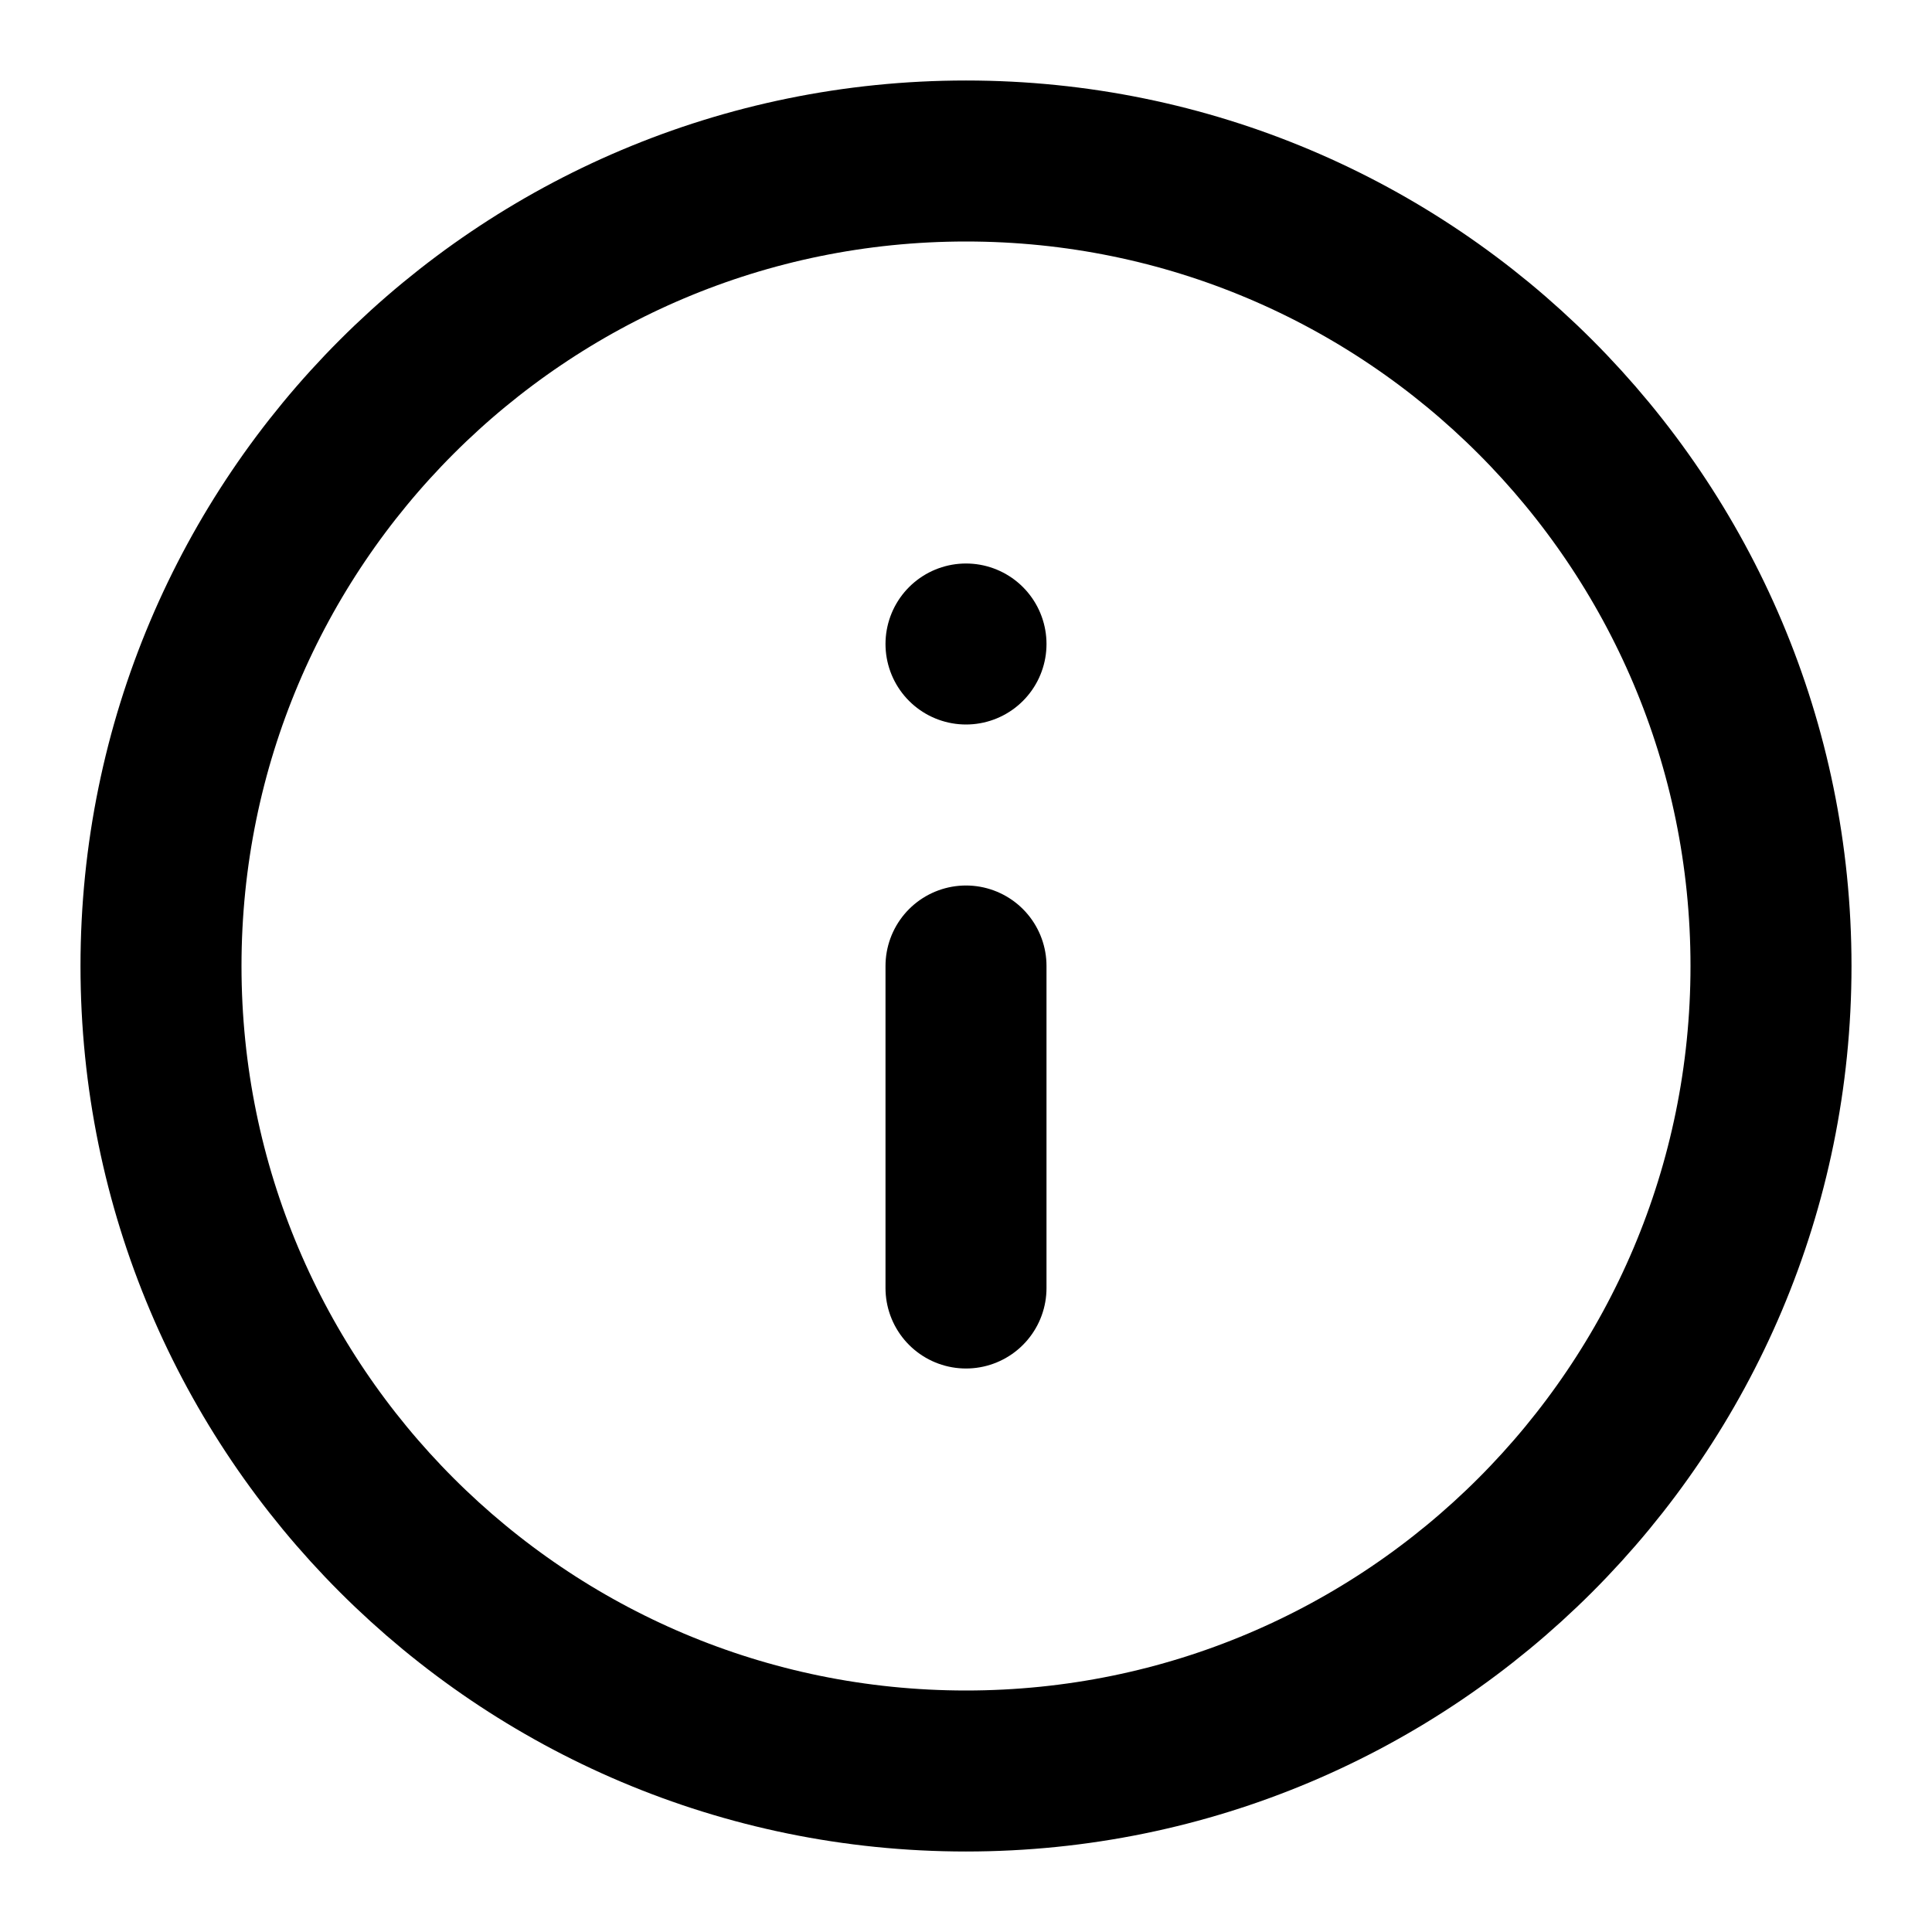
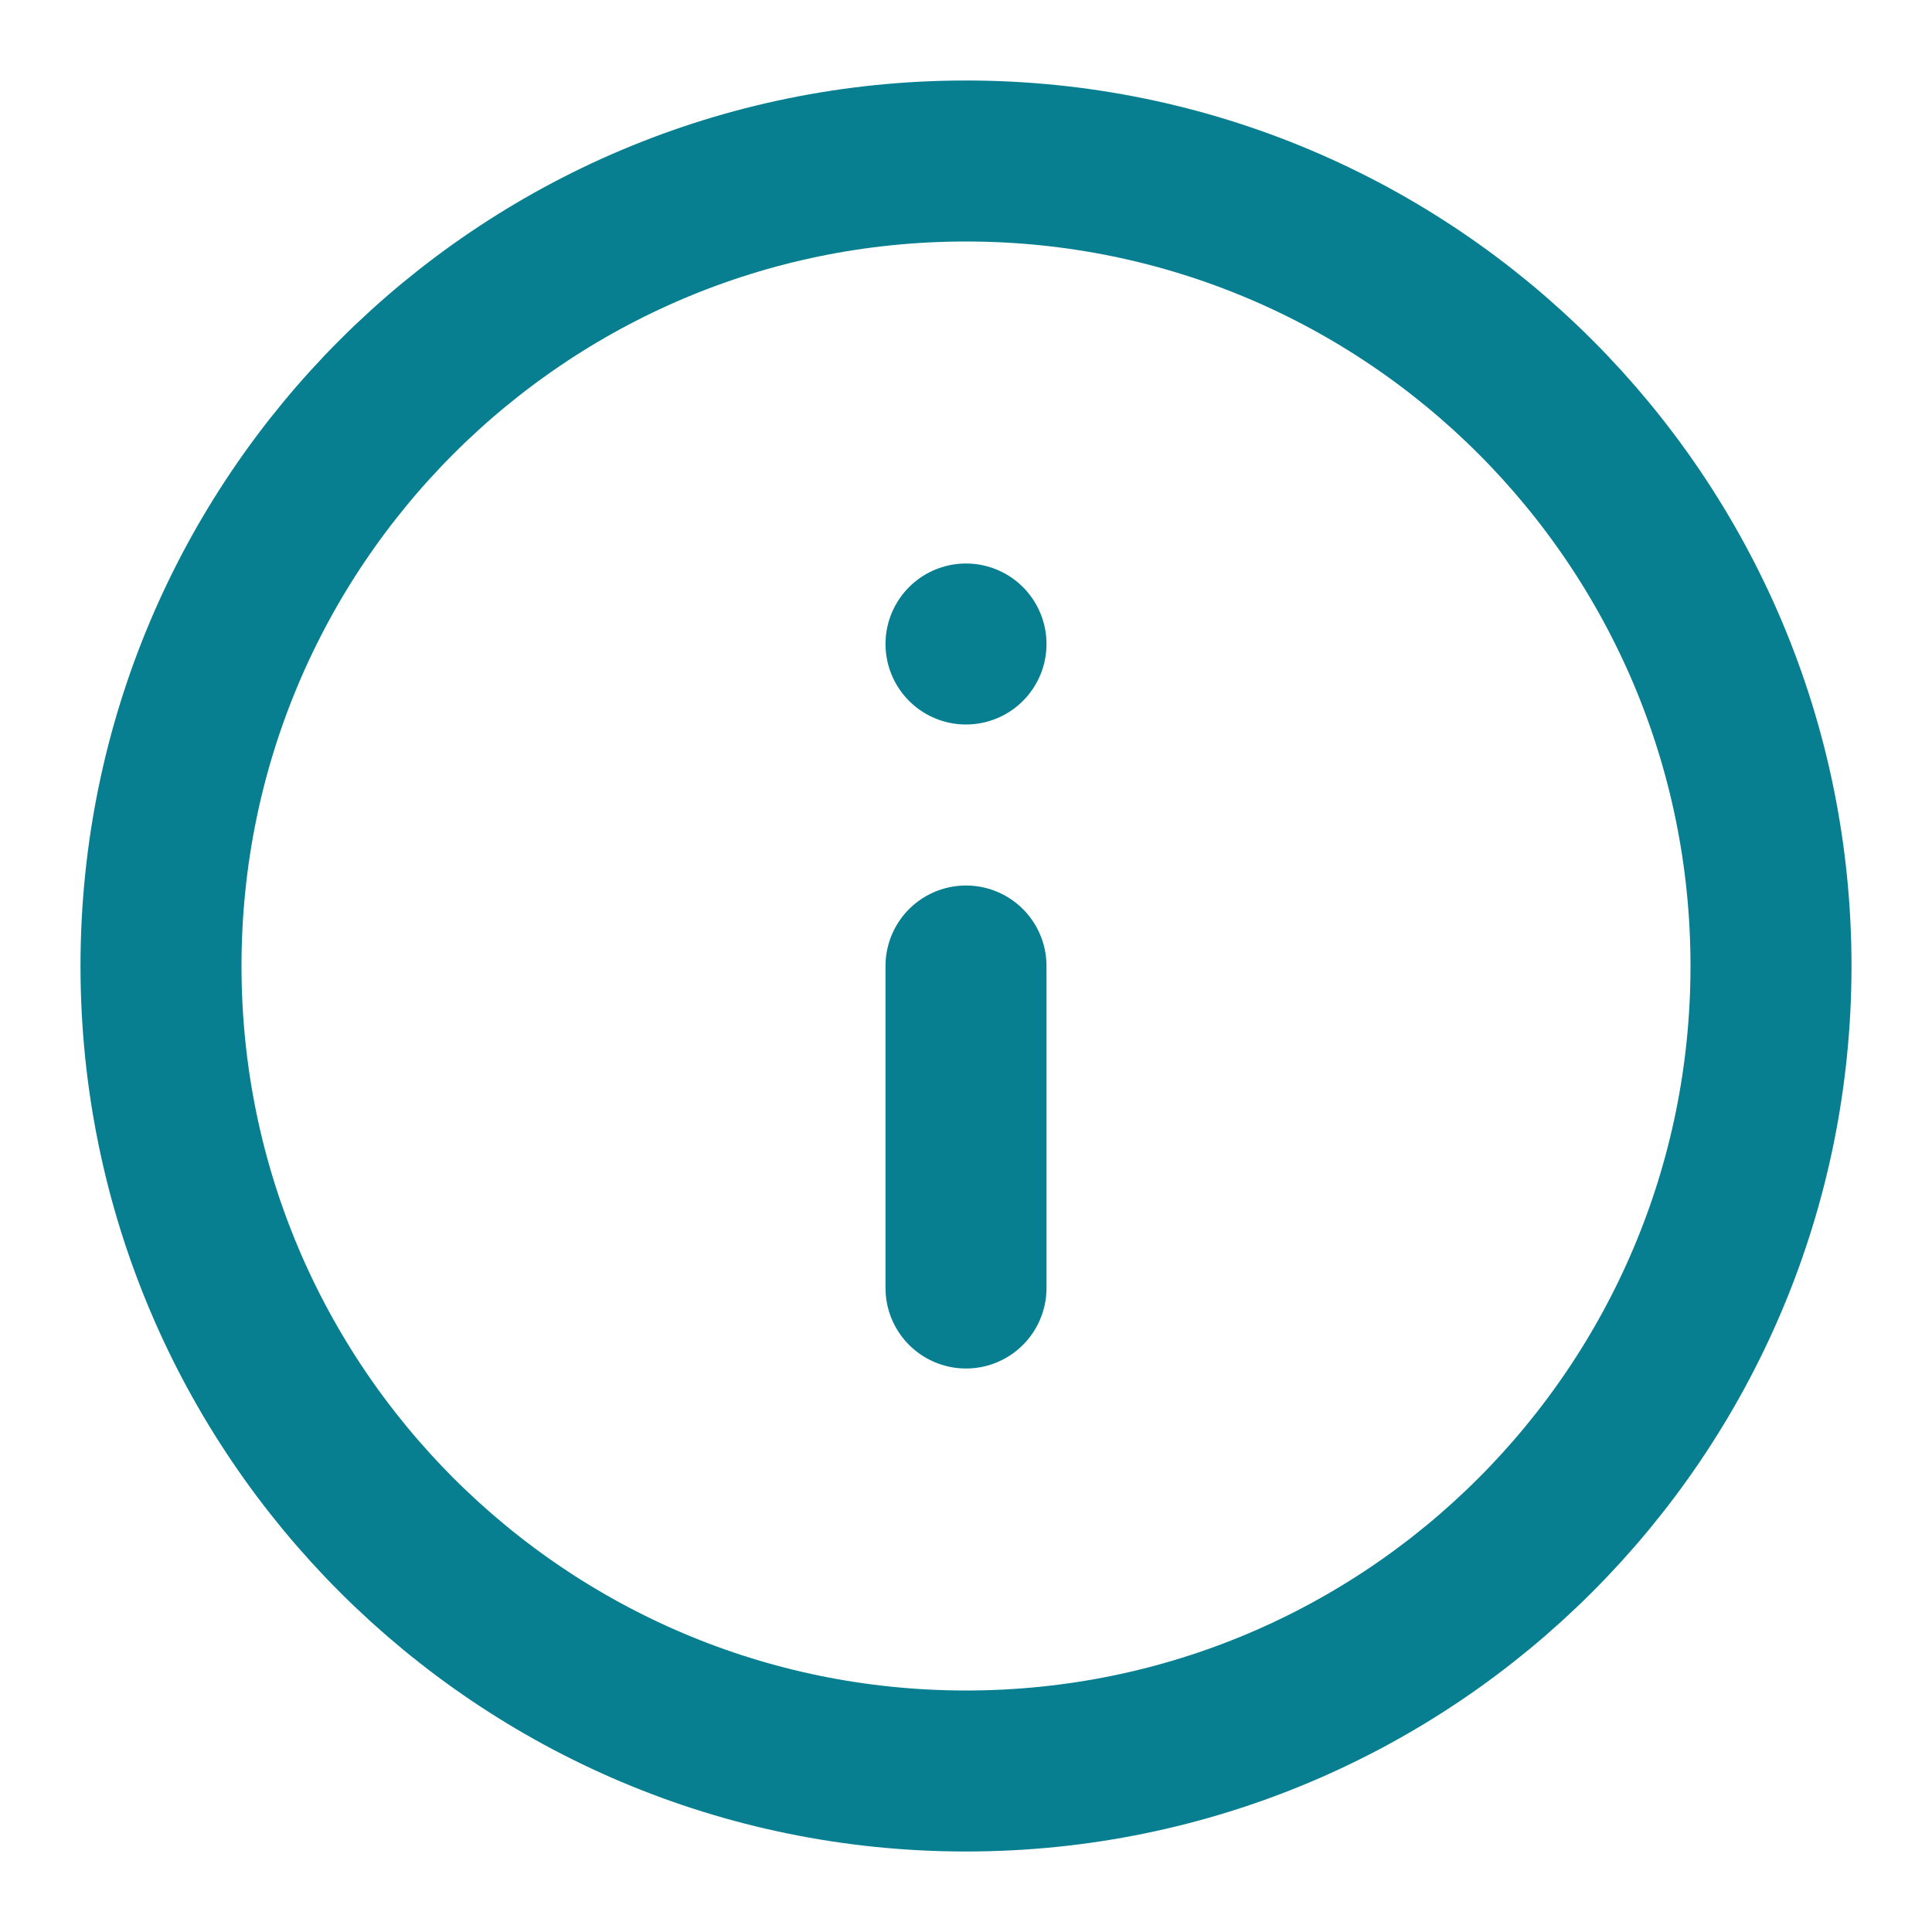
- <svg xmlns="http://www.w3.org/2000/svg" width="24" height="24" viewBox="0 0 24 24" fill="none" stroke="currentColor" stroke-width="2" stroke-linecap="round" stroke-linejoin="round" class="feather feather-info">
+ <svg xmlns="http://www.w3.org/2000/svg" width="24" height="24" viewBox="0 0 24 24" fill="none" stroke="#077f91" stroke-width="2" stroke-linecap="round" stroke-linejoin="round" class="feather feather-info">
  <circle cx="12" cy="12" r="10" />
  <line x1="12" y1="16" x2="12" y2="12" />
  <line x1="12" y1="8" x2="12" y2="8" />
</svg>
